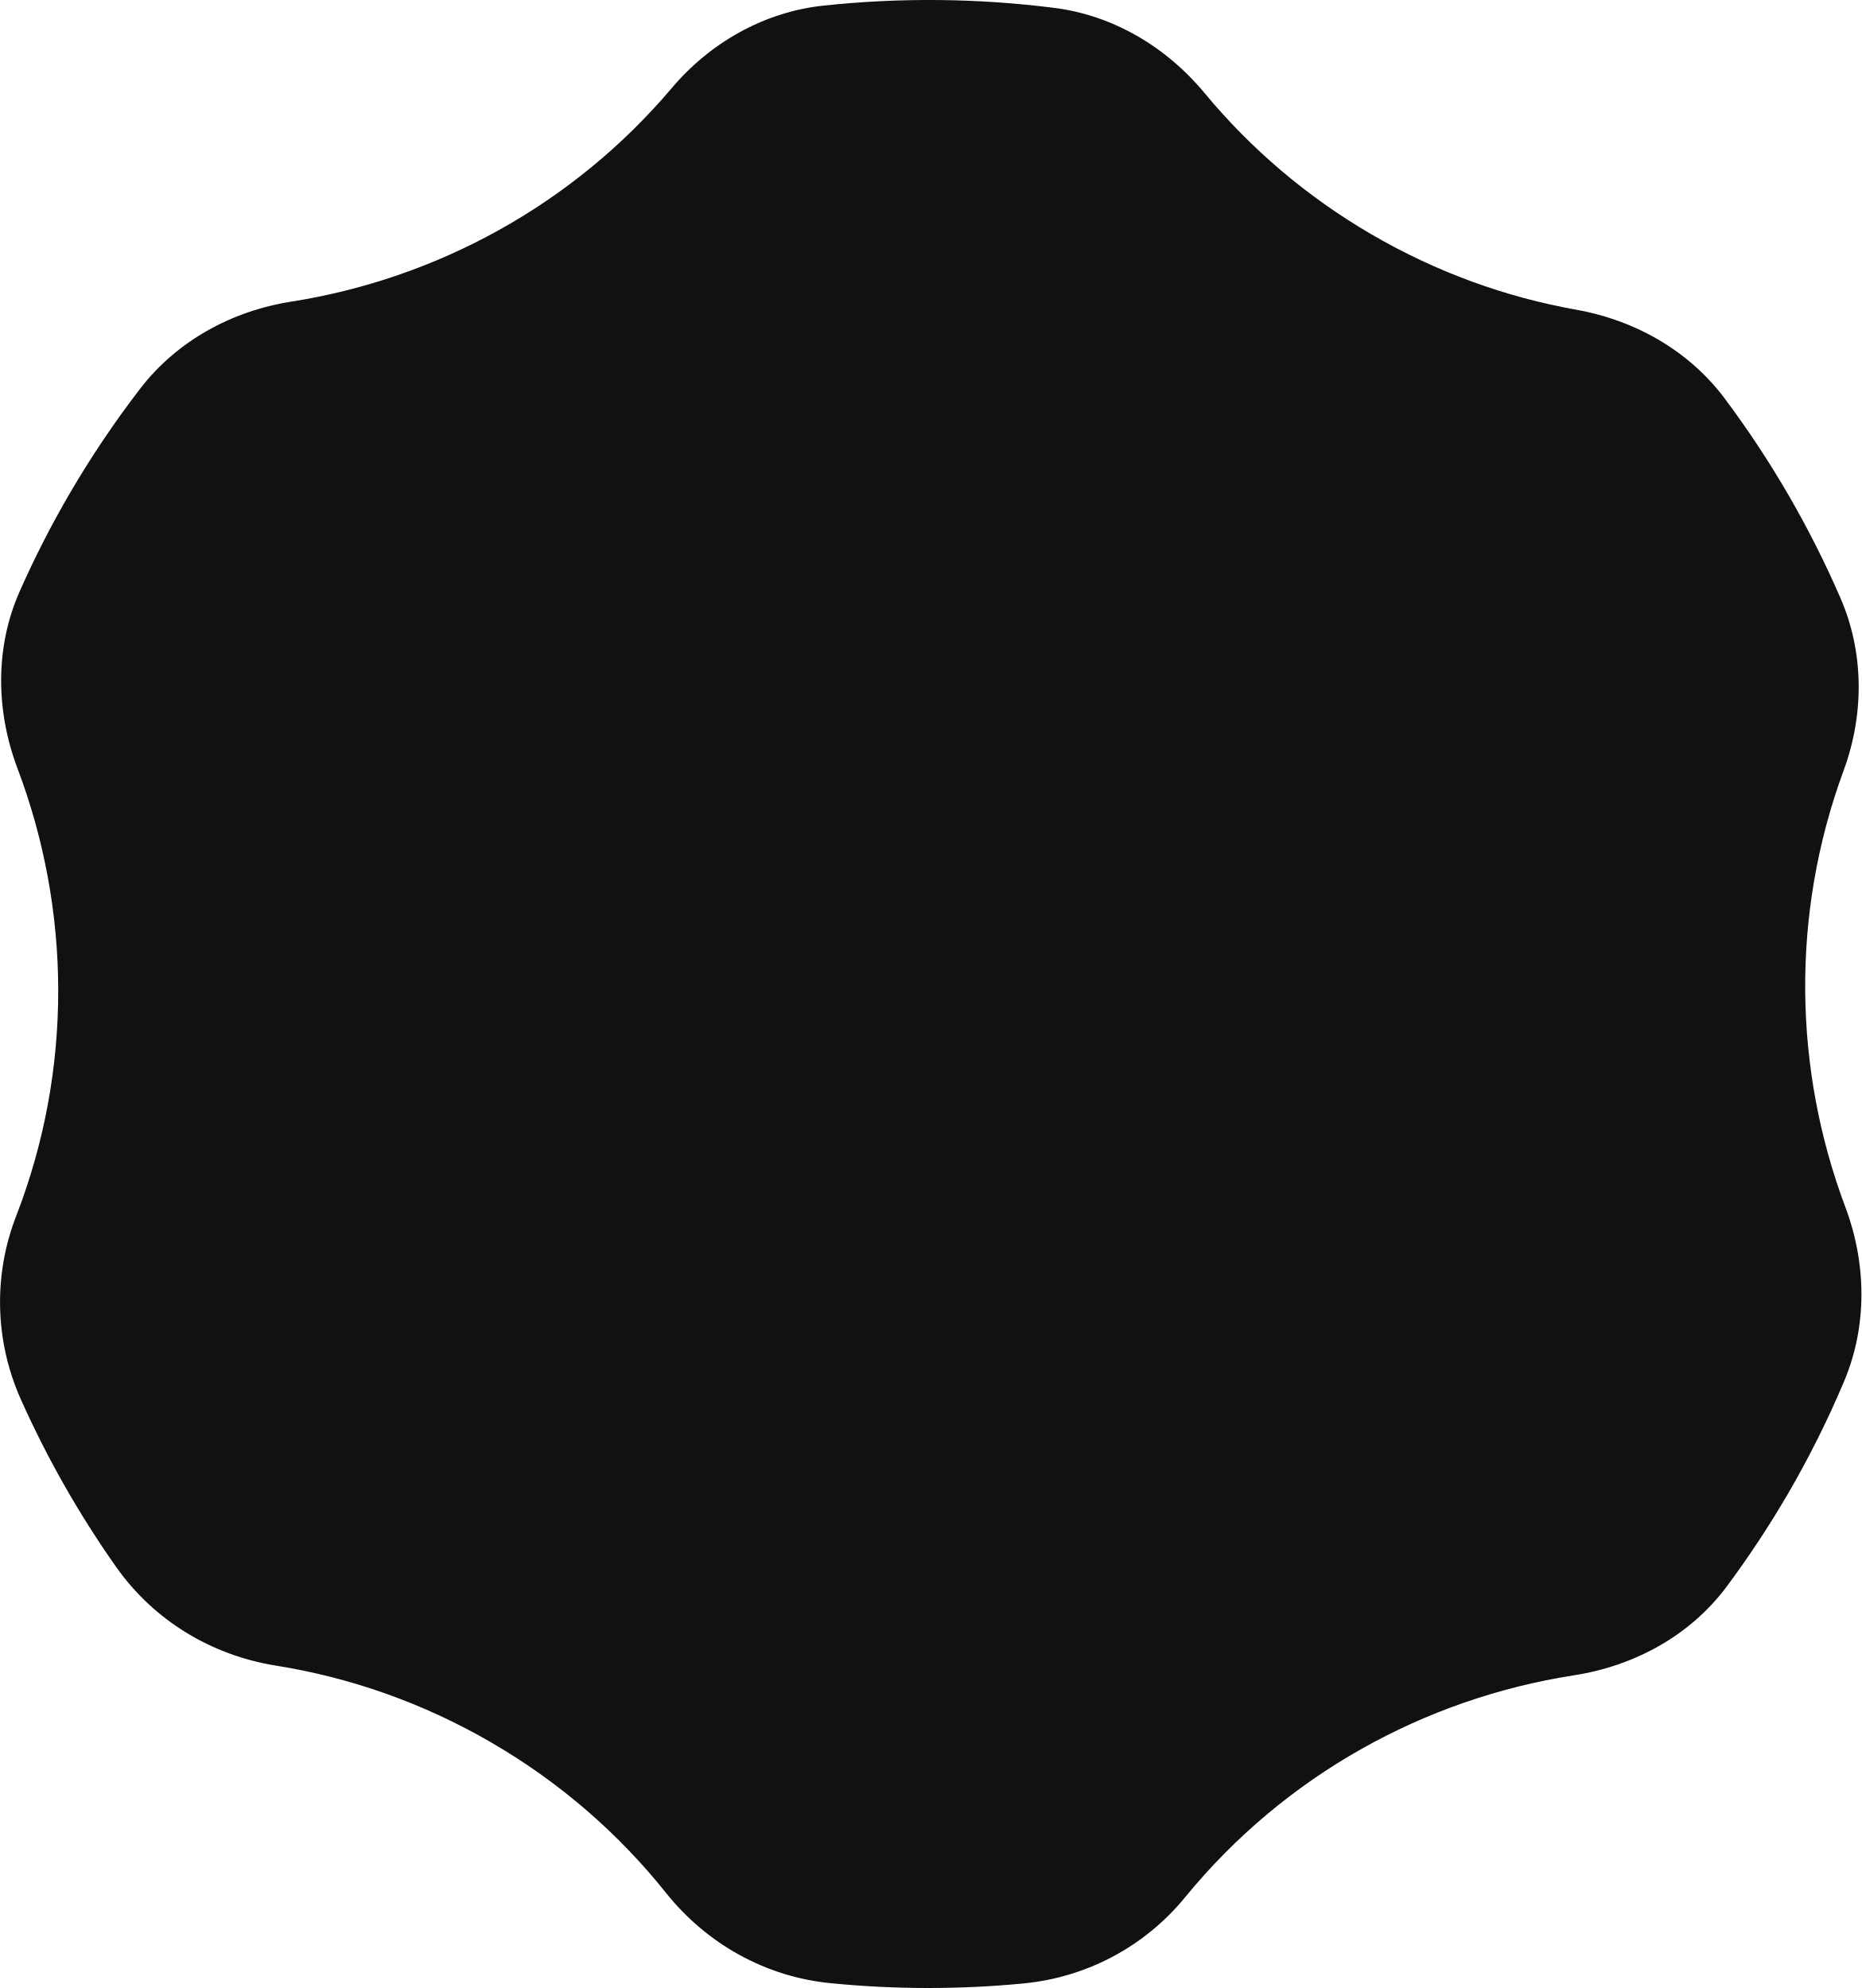
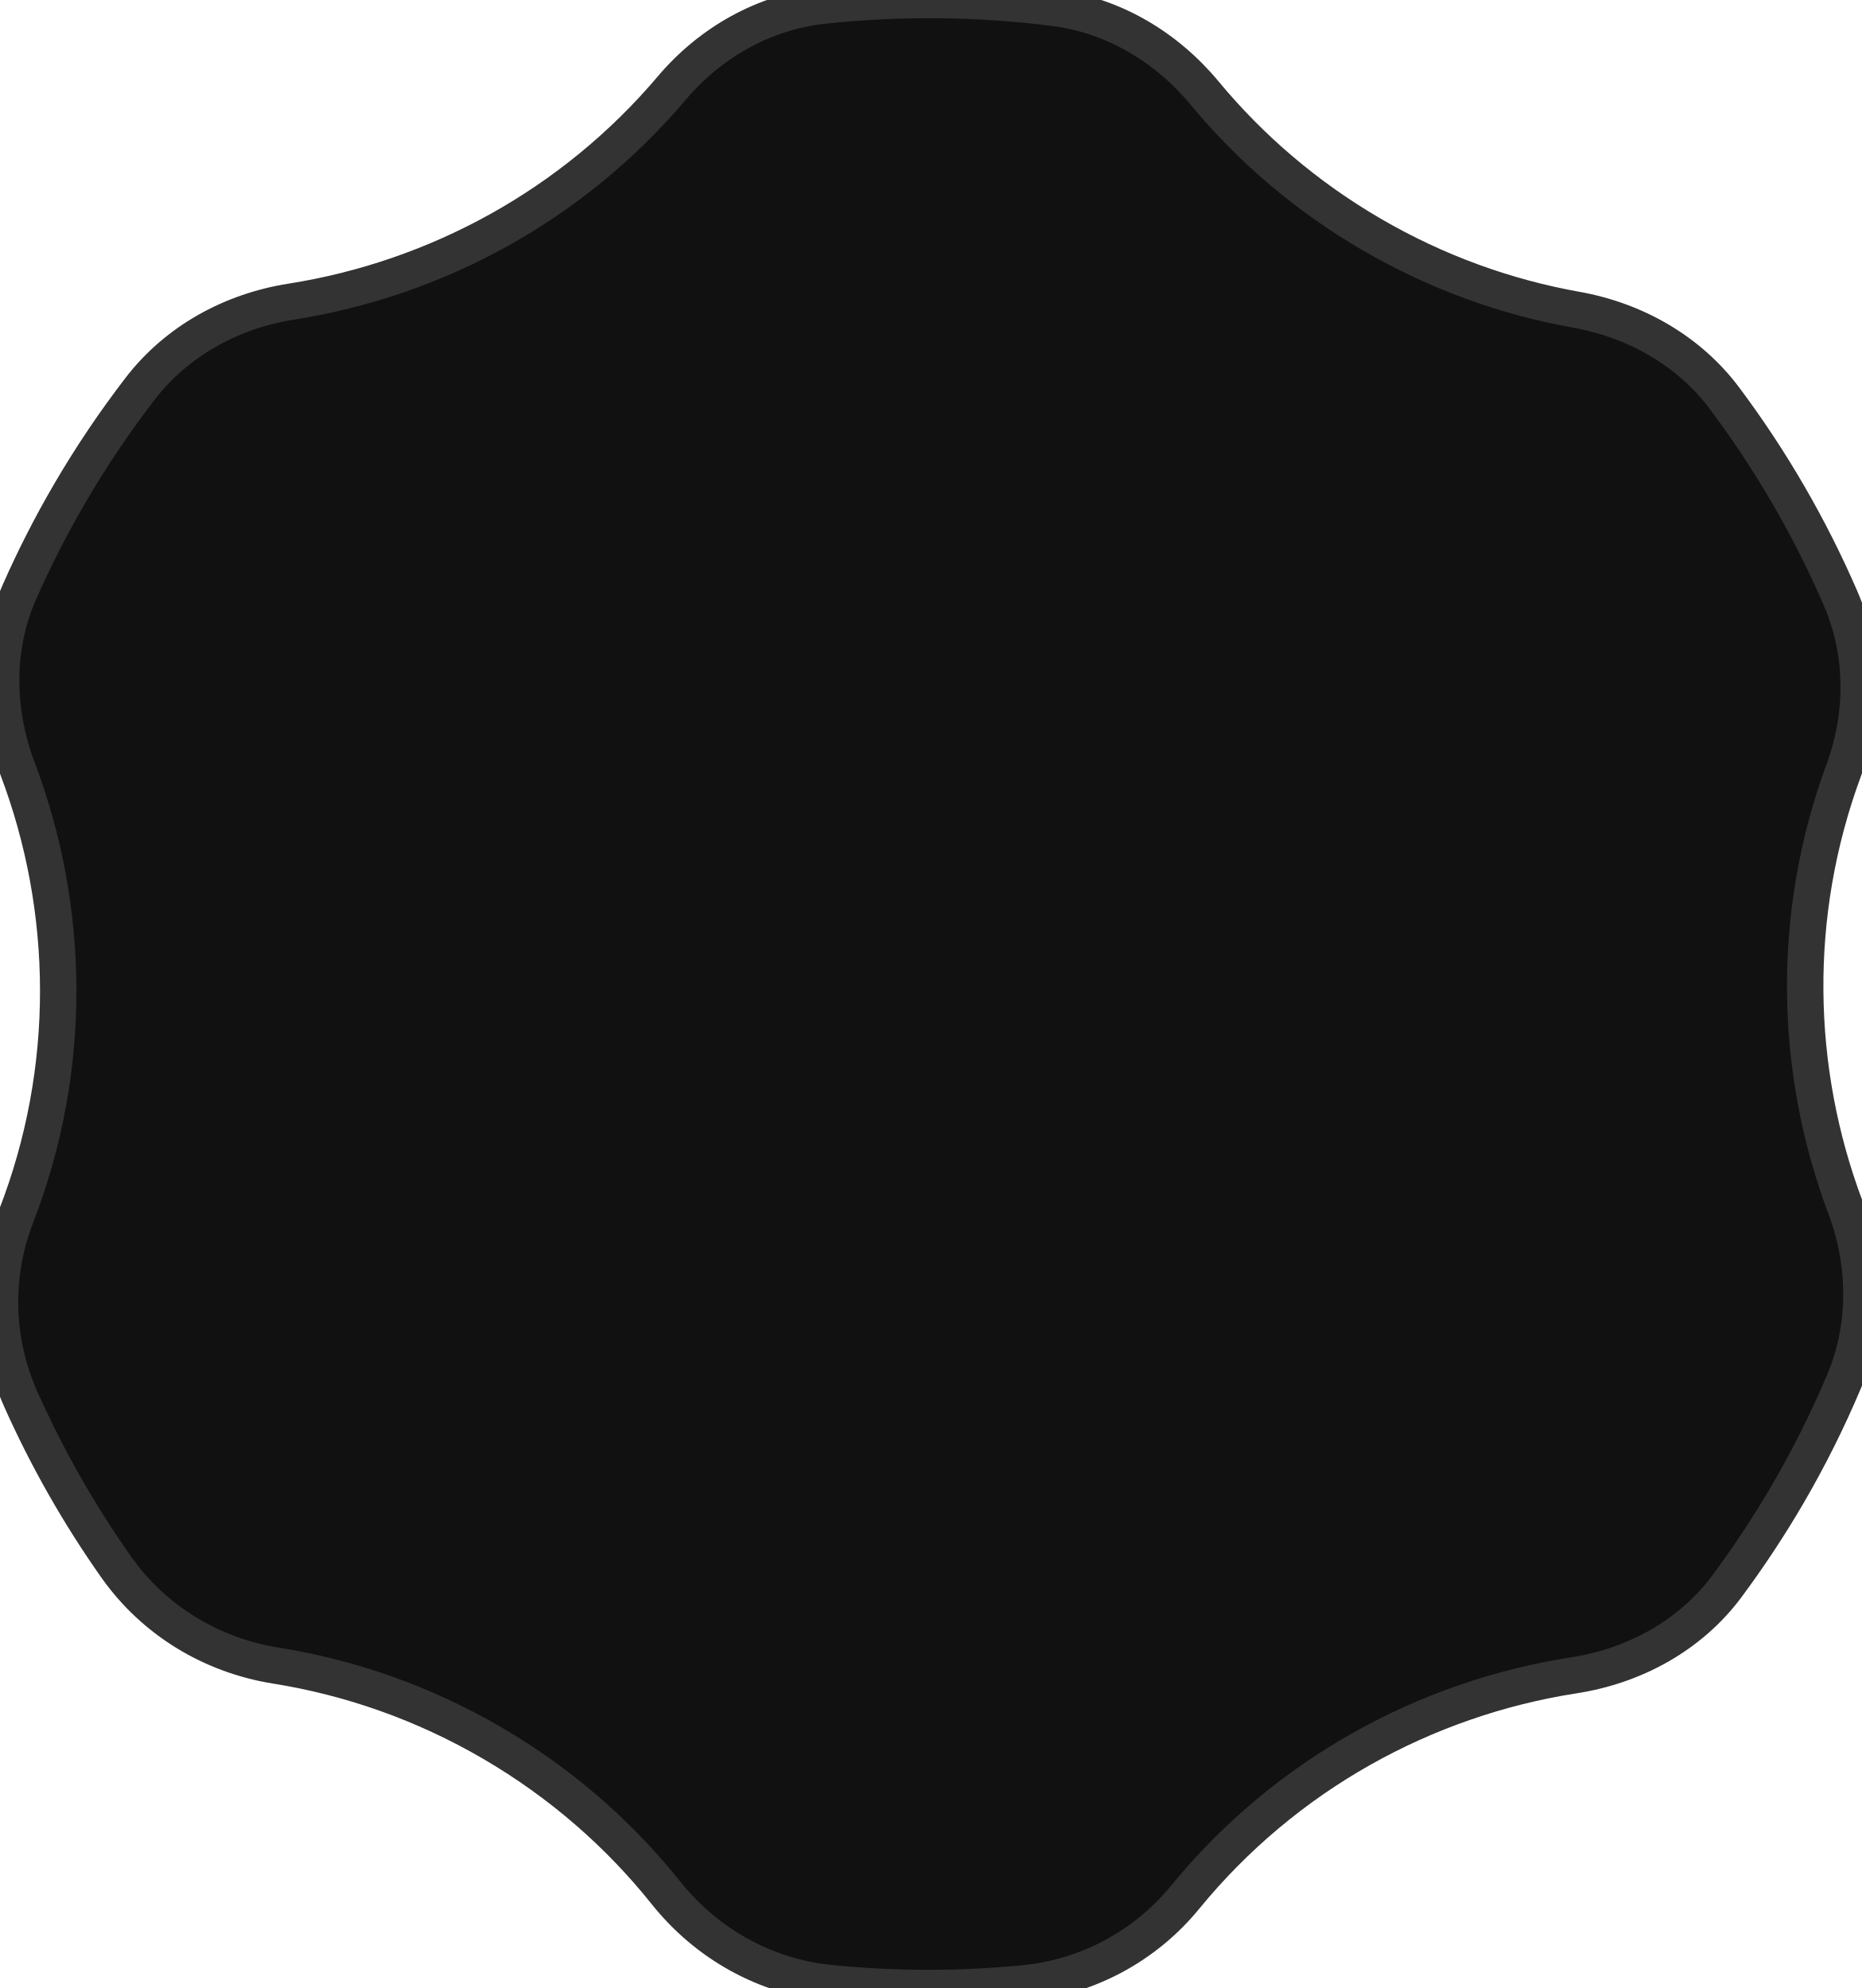
<svg xmlns="http://www.w3.org/2000/svg" viewBox="0 0 383.39 409.56">
-   <path fill="#111111" d="M324.18,345.14c12.47-1.93,23.97-8.2,31.5-18.33,4.46-6.01,8.64-12.32,12.5-18.93,4.43-7.6,8.3-15.37,11.63-23.27,4.83-11.44,4.64-24.28.28-35.91-10.66-28.38-11.29-60.3-.37-89.94,4.24-11.51,4.25-24.25-.62-35.5-6.29-14.51-14.28-28.35-23.88-41.18-7.37-9.85-18.44-16.1-30.55-18.27-14.48-2.58-28.76-7.7-42.21-15.54-13.45-7.84-24.94-17.74-34.33-29.07-7.85-9.47-18.75-16.02-30.95-17.57-15.89-2.02-31.87-2.15-47.6-.47-12.2,1.31-23.27,7.6-31.2,16.96-20.4,24.12-48.48,39.31-78.43,44.03-12.26,1.93-23.53,8.1-31.1,17.95-5.22,6.79-10.08,13.99-14.51,21.59-3.86,6.62-7.29,13.36-10.31,20.2-5.1,11.54-4.88,24.64-.42,36.44,11,29.09,11.45,61.93-.29,92.22-4.73,12.21-4.38,25.75.96,37.71,5.39,12.08,11.97,23.68,19.68,34.61,7.74,10.97,19.6,18.15,32.86,20.27,15.28,2.44,30.37,7.68,44.54,15.94,14.17,8.26,26.17,18.8,35.82,30.89,8.38,10.49,20.47,17.27,33.83,18.59,13.3,1.32,26.64,1.33,39.81.06,13.03-1.25,24.99-7.62,33.28-17.76,20.57-25.15,49.36-40.95,80.09-45.72Z" />
+   <path fill="#111111" d="M324.18,345.14c12.47-1.93,23.97-8.2,31.5-18.33,4.46-6.01,8.64-12.32,12.5-18.93,4.43-7.6,8.3-15.37,11.63-23.27,4.83-11.44,4.64-24.28.28-35.91-10.66-28.38-11.29-60.3-.37-89.94,4.24-11.51,4.25-24.25-.62-35.5-6.29-14.51-14.28-28.35-23.88-41.18-7.37-9.85-18.44-16.1-30.55-18.27-14.48-2.58-28.76-7.7-42.21-15.54-13.45-7.84-24.94-17.74-34.33-29.07-7.85-9.47-18.75-16.02-30.95-17.57-15.89-2.02-31.87-2.15-47.6-.47-12.2,1.31-23.27,7.6-31.2,16.96-20.4,24.12-48.48,39.31-78.43,44.03-12.26,1.93-23.53,8.1-31.1,17.95-5.22,6.79-10.08,13.99-14.51,21.59-3.86,6.62-7.29,13.36-10.31,20.2-5.1,11.54-4.88,24.64-.42,36.44,11,29.09,11.45,61.93-.29,92.22-4.73,12.21-4.38,25.75.96,37.71,5.39,12.08,11.97,23.68,19.68,34.61,7.74,10.97,19.6,18.15,32.86,20.27,15.28,2.44,30.37,7.68,44.54,15.94,14.17,8.26,26.17,18.8,35.82,30.89,8.38,10.49,20.47,17.27,33.83,18.59,13.3,1.32,26.64,1.33,39.81.06,13.03-1.25,24.99-7.62,33.28-17.76,20.57-25.15,49.36-40.95,80.09-45.72Z" stroke="#333333" stroke-width="7.5" />
</svg>
